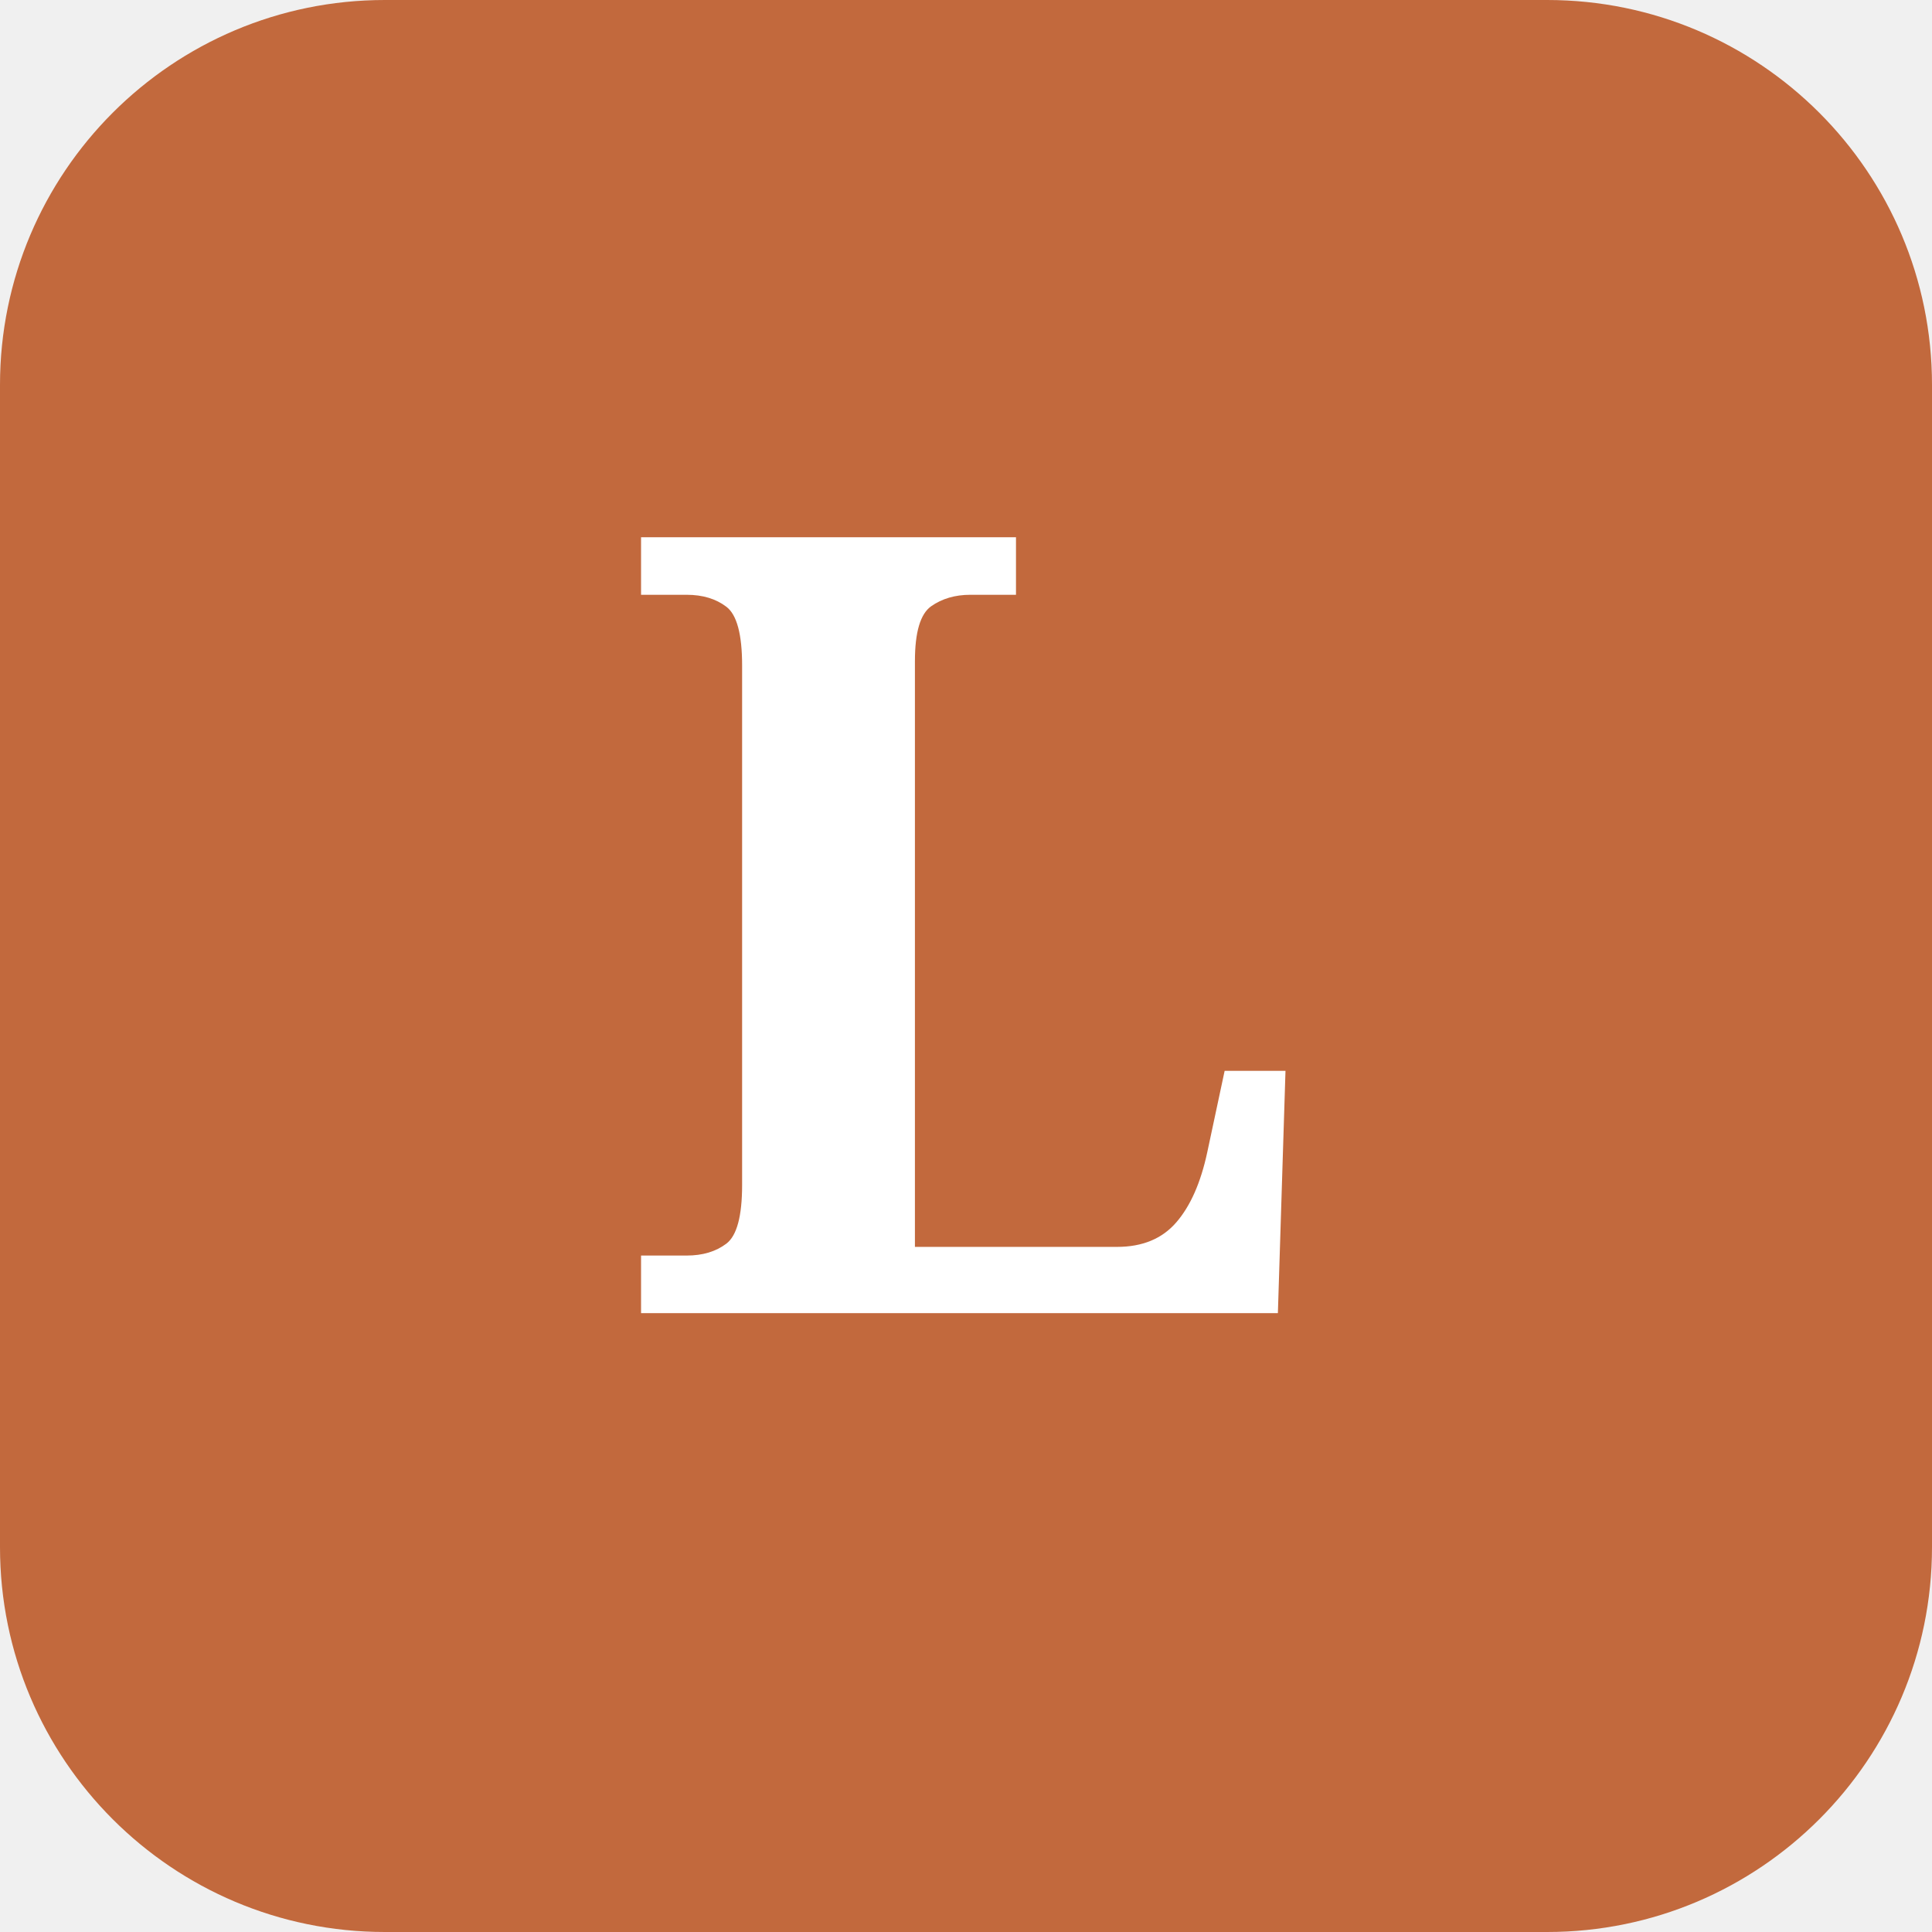
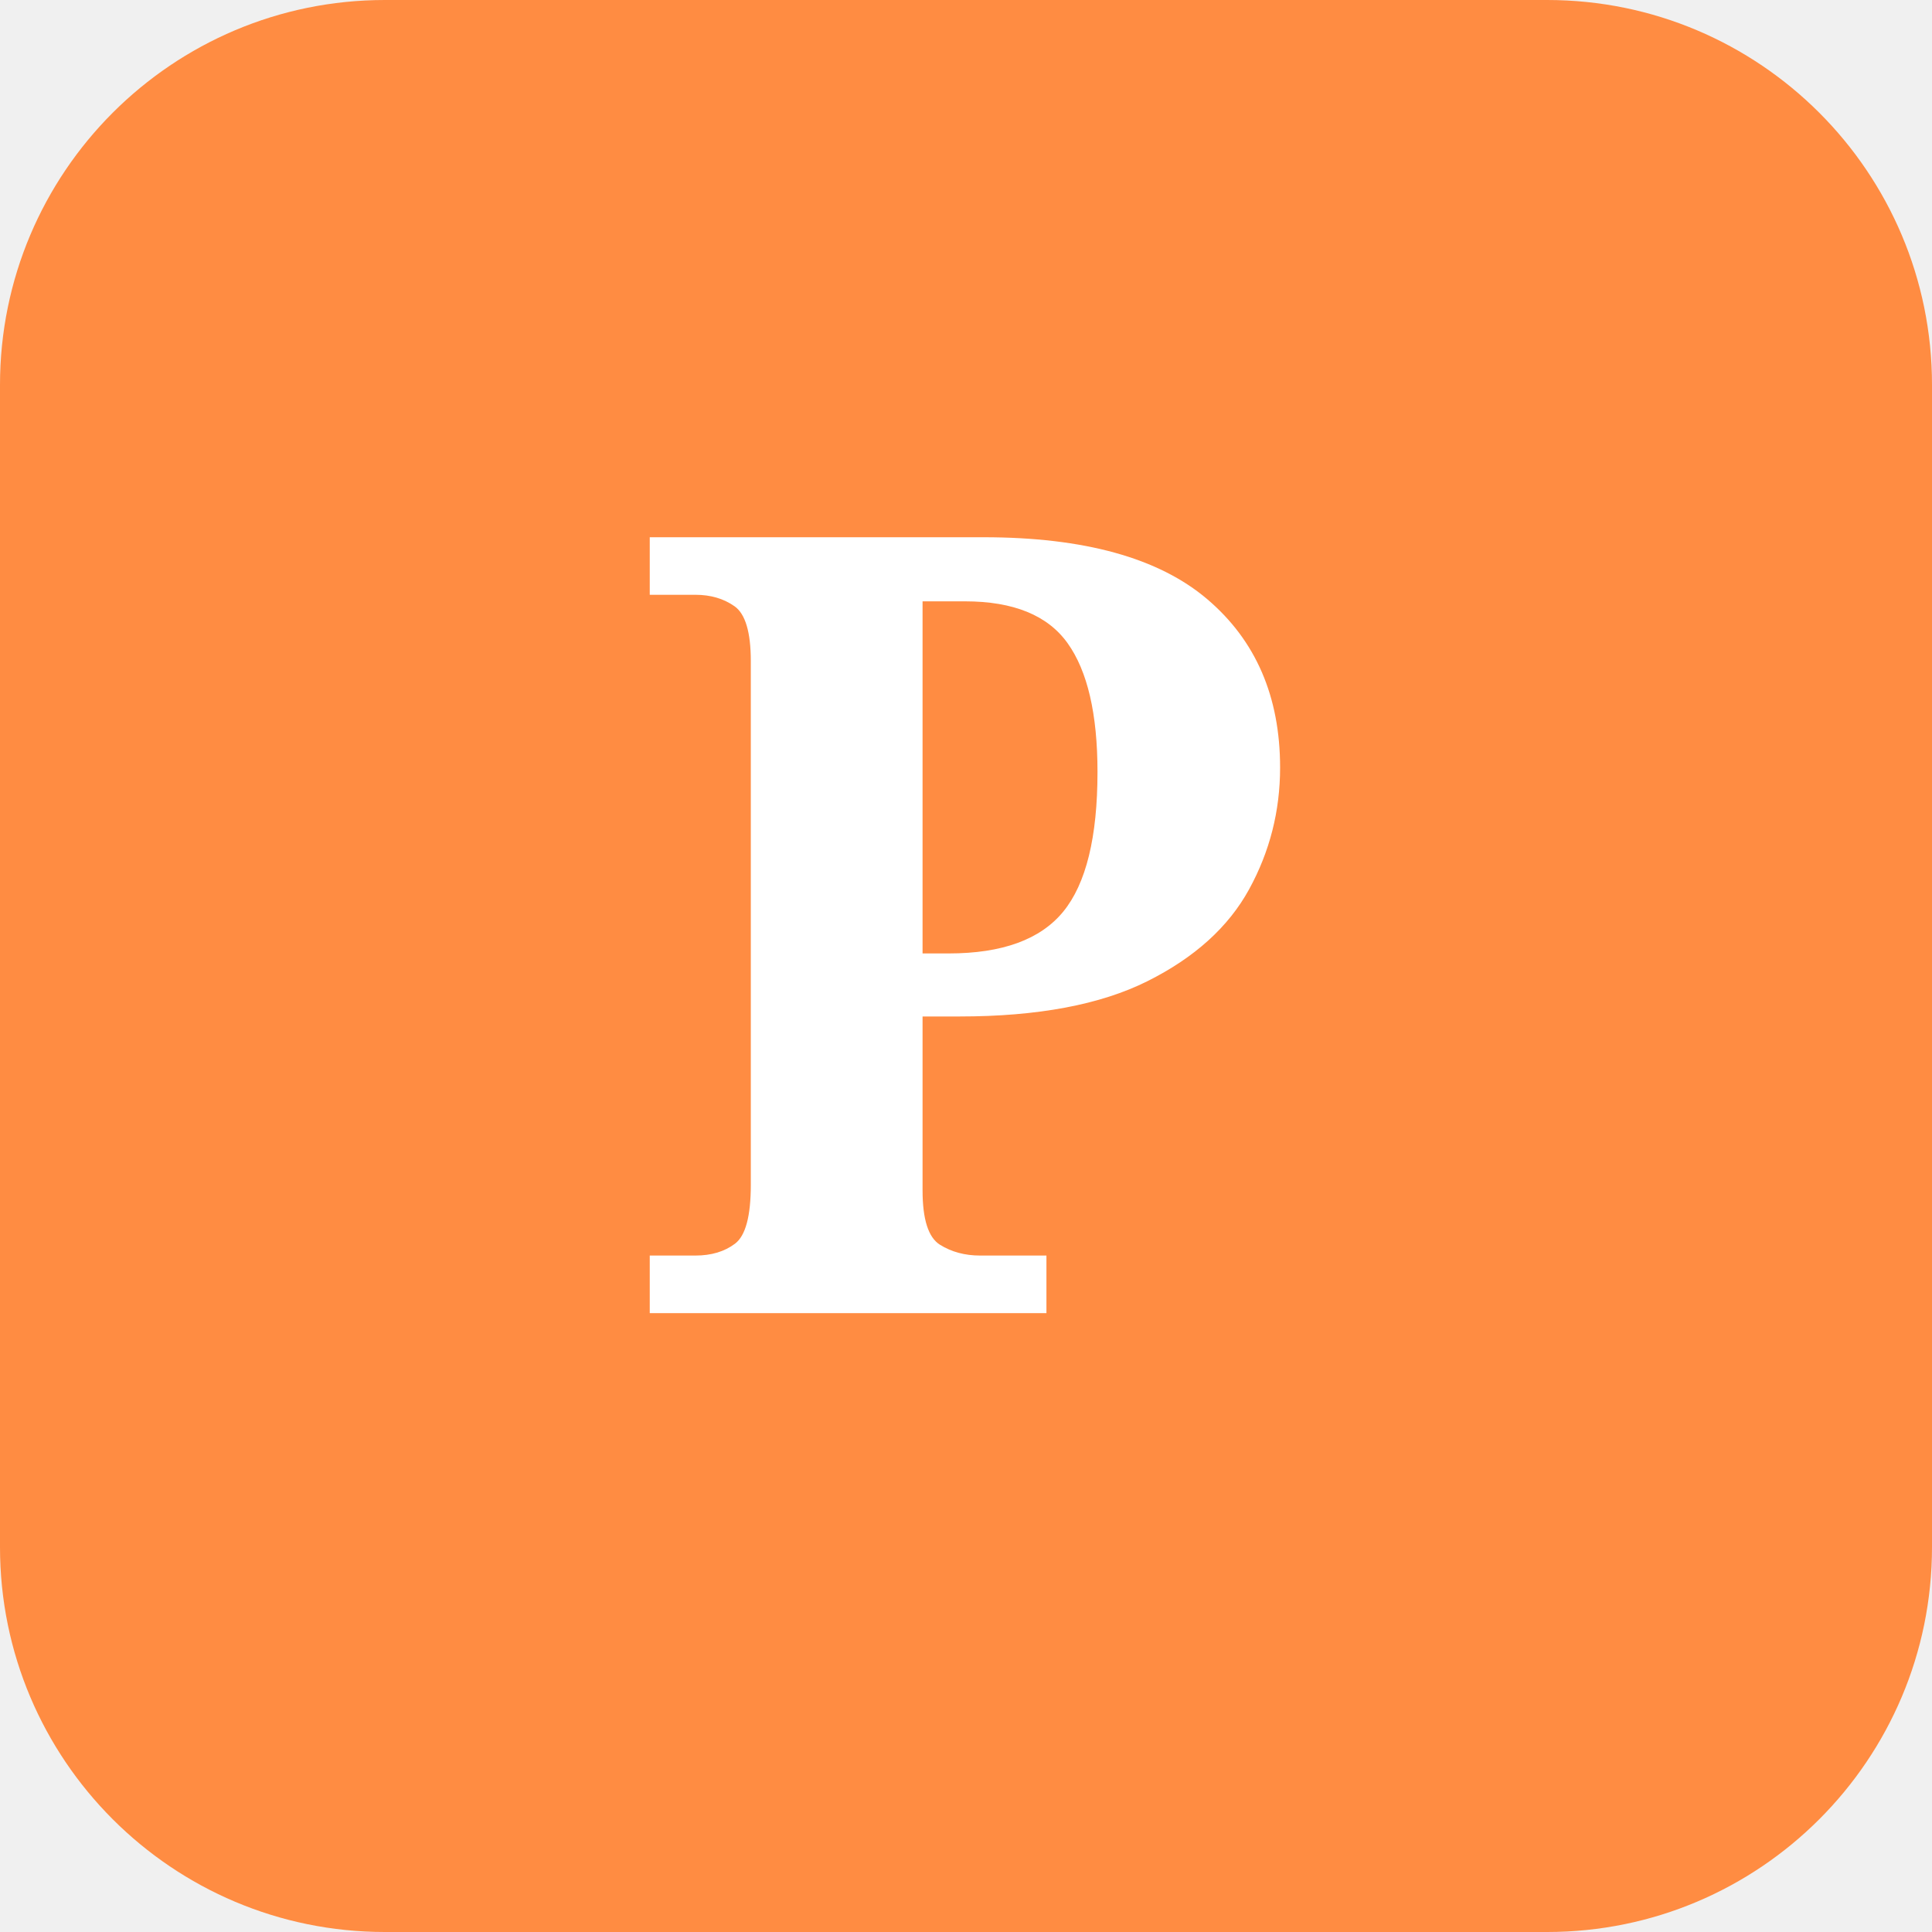
<svg xmlns="http://www.w3.org/2000/svg" viewBox="0 0 512 512">
-   <rect width="512" height="512" rx="102" fill="#C2693D" />
-   <text x="256" y="348" font-family="Georgia,serif" font-size="288" font-weight="bold" fill="white" text-anchor="middle">L</text>
+   <rect width="512" height="512" rx="102" fill="#FF8C42" />
+   <text x="256" y="348" font-family="Georgia,serif" font-size="288" font-weight="bold" fill="white" text-anchor="middle">P</text>
</svg>
